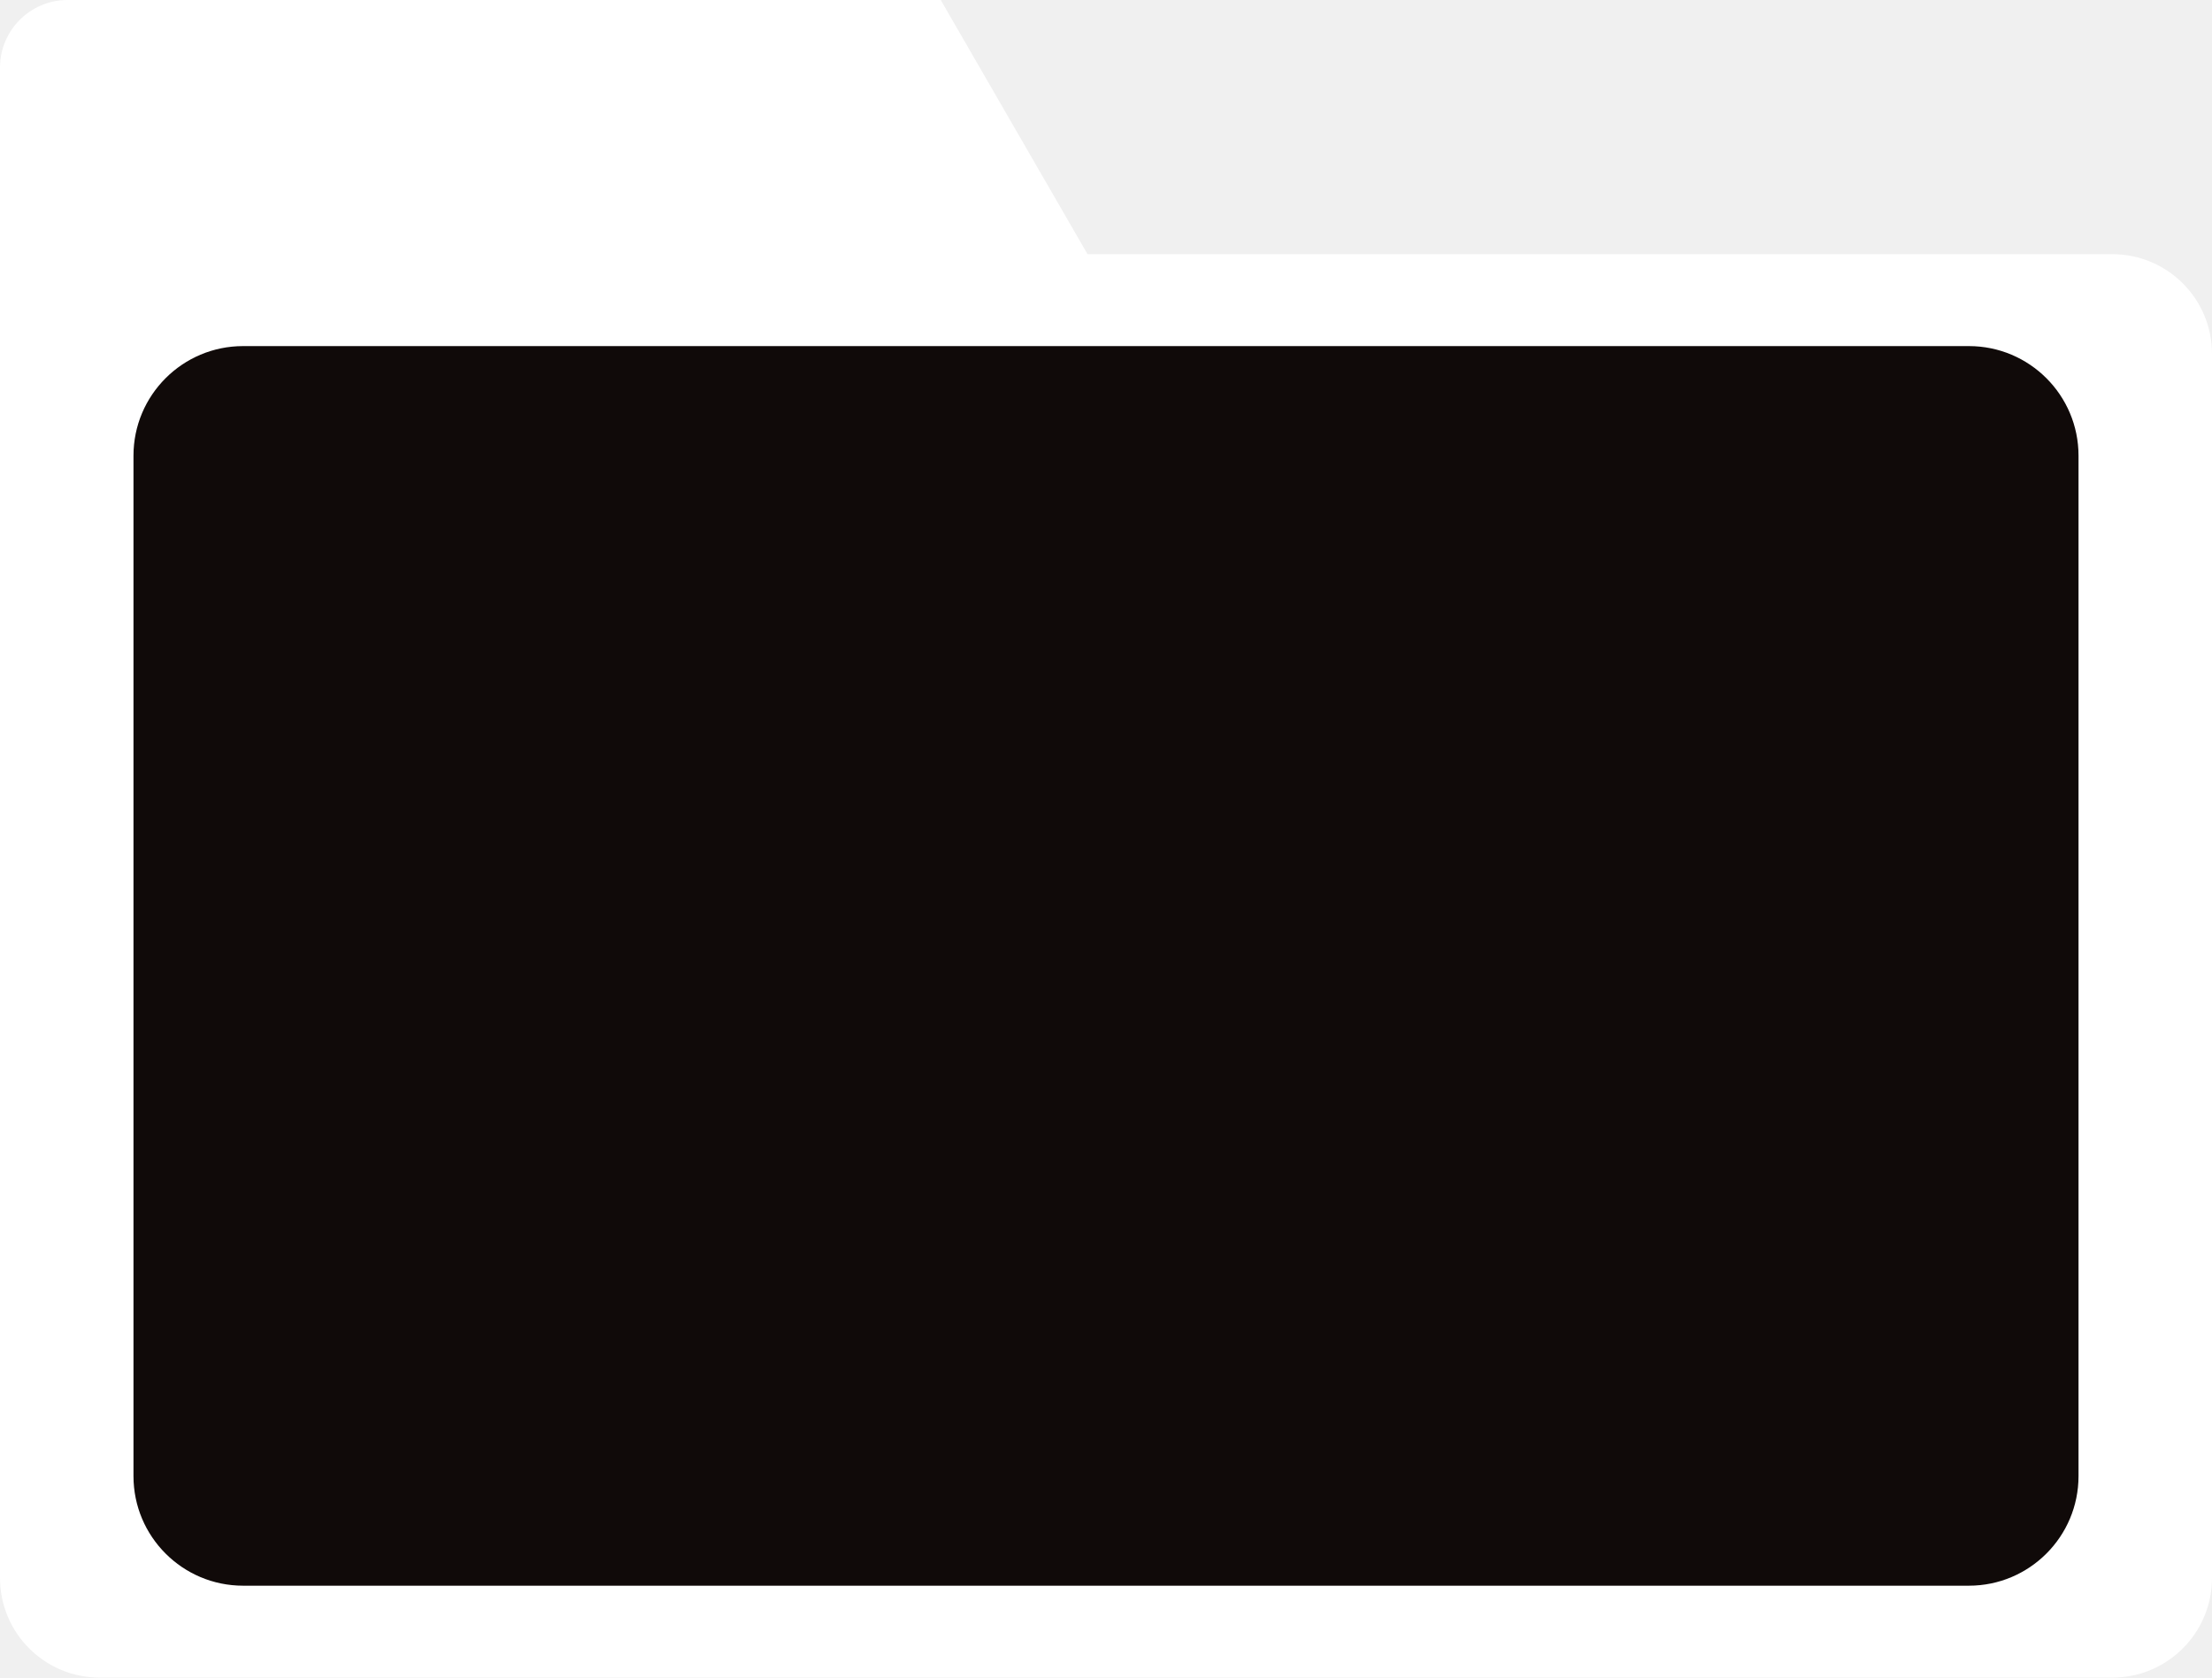
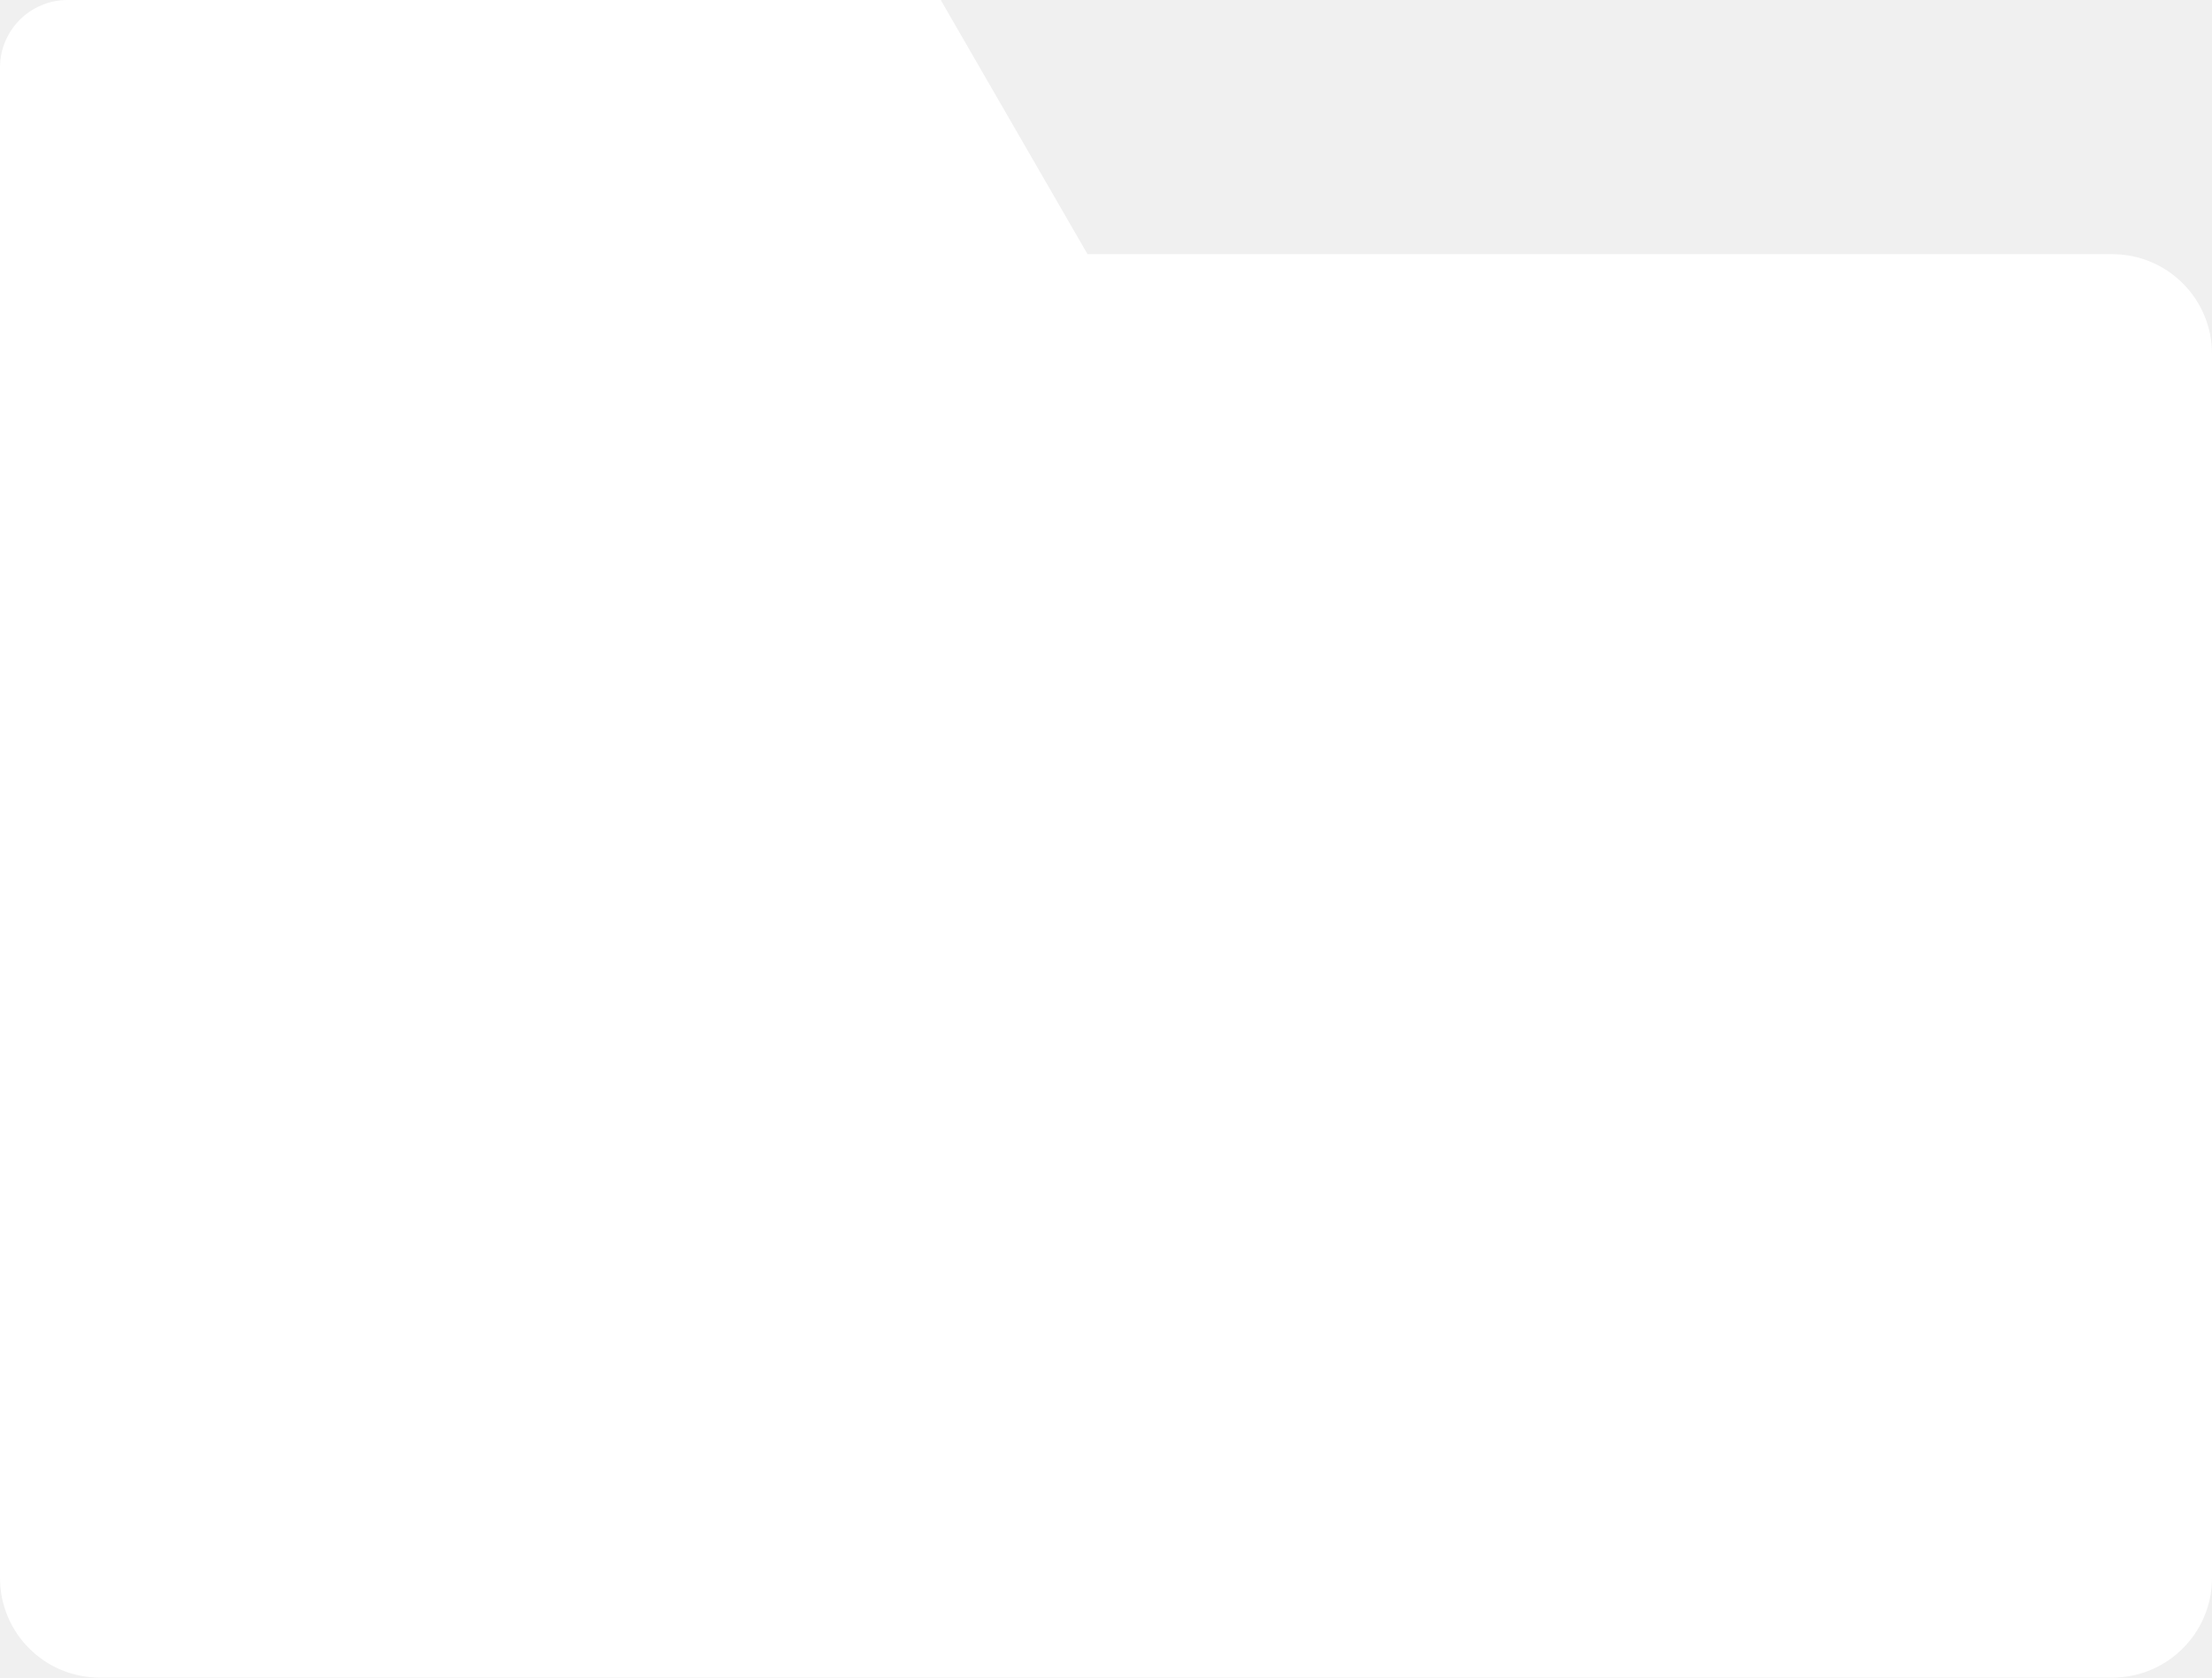
<svg xmlns="http://www.w3.org/2000/svg" style="isolation:isolate" viewBox="0 0 87 66" width="87pt" height="66pt">
  <defs>
-     <clipPath id="_clipPath_fE8BpWgCSNl2luZK5lCnF2IFAsL5cTOj">
+     <clipPath id="_clipPath_rBkAyio4bzm3Z6EVZcc8nkuGs8TLX07r">
      <rect width="87" height="66" />
    </clipPath>
  </defs>
-   <g clip-path="url(#_clipPath_fE8BpWgCSNl2luZK5lCnF2IFAsL5cTOj)">
+   <g clip-path="url(#_clipPath_rBkAyio4bzm3Z6EVZcc8nkuGs8TLX07r)">
    <path d="M 3.92 10 L 83.08 10 C 85.244 10 87 11.756 87 13.92 L 87 62.08 C 87 64.244 85.244 66 83.08 66 L 3.92 66 C 1.756 66 0 64.244 0 62.08 L 0 13.92 C 0 11.756 1.756 10 3.92 10 Z" style="stroke:none;fill:#FFFFFF;stroke-miterlimit:10;" />
    <path d="M 2.659 0 L 37 0 L 37 19.341 C 37 20.809 35.809 22 34.341 22 L 2.659 22 C 1.191 22 0 20.809 0 19.341 L 0 2.659 C 0 1.191 1.191 0 2.659 0 Z" style="stroke:none;fill:#FFFFFF;stroke-miterlimit:10;" />
    <polygon points="44.25,12.557,29.75,12.557,37,0" fill="rgb(255,255,255)" />
-     <path d="M 9.561 13.616 L 77.439 13.616 C 79.818 13.616 81.75 15.547 81.75 17.927 L 81.75 58.073 C 81.75 60.453 79.818 62.384 77.439 62.384 L 9.561 62.384 C 7.182 62.384 5.25 60.453 5.25 58.073 L 5.25 17.927 C 5.25 15.547 7.182 13.616 9.561 13.616 Z" style="stroke:none;fill:#100A09;stroke-miterlimit:10;" />
  </g>
</svg>
